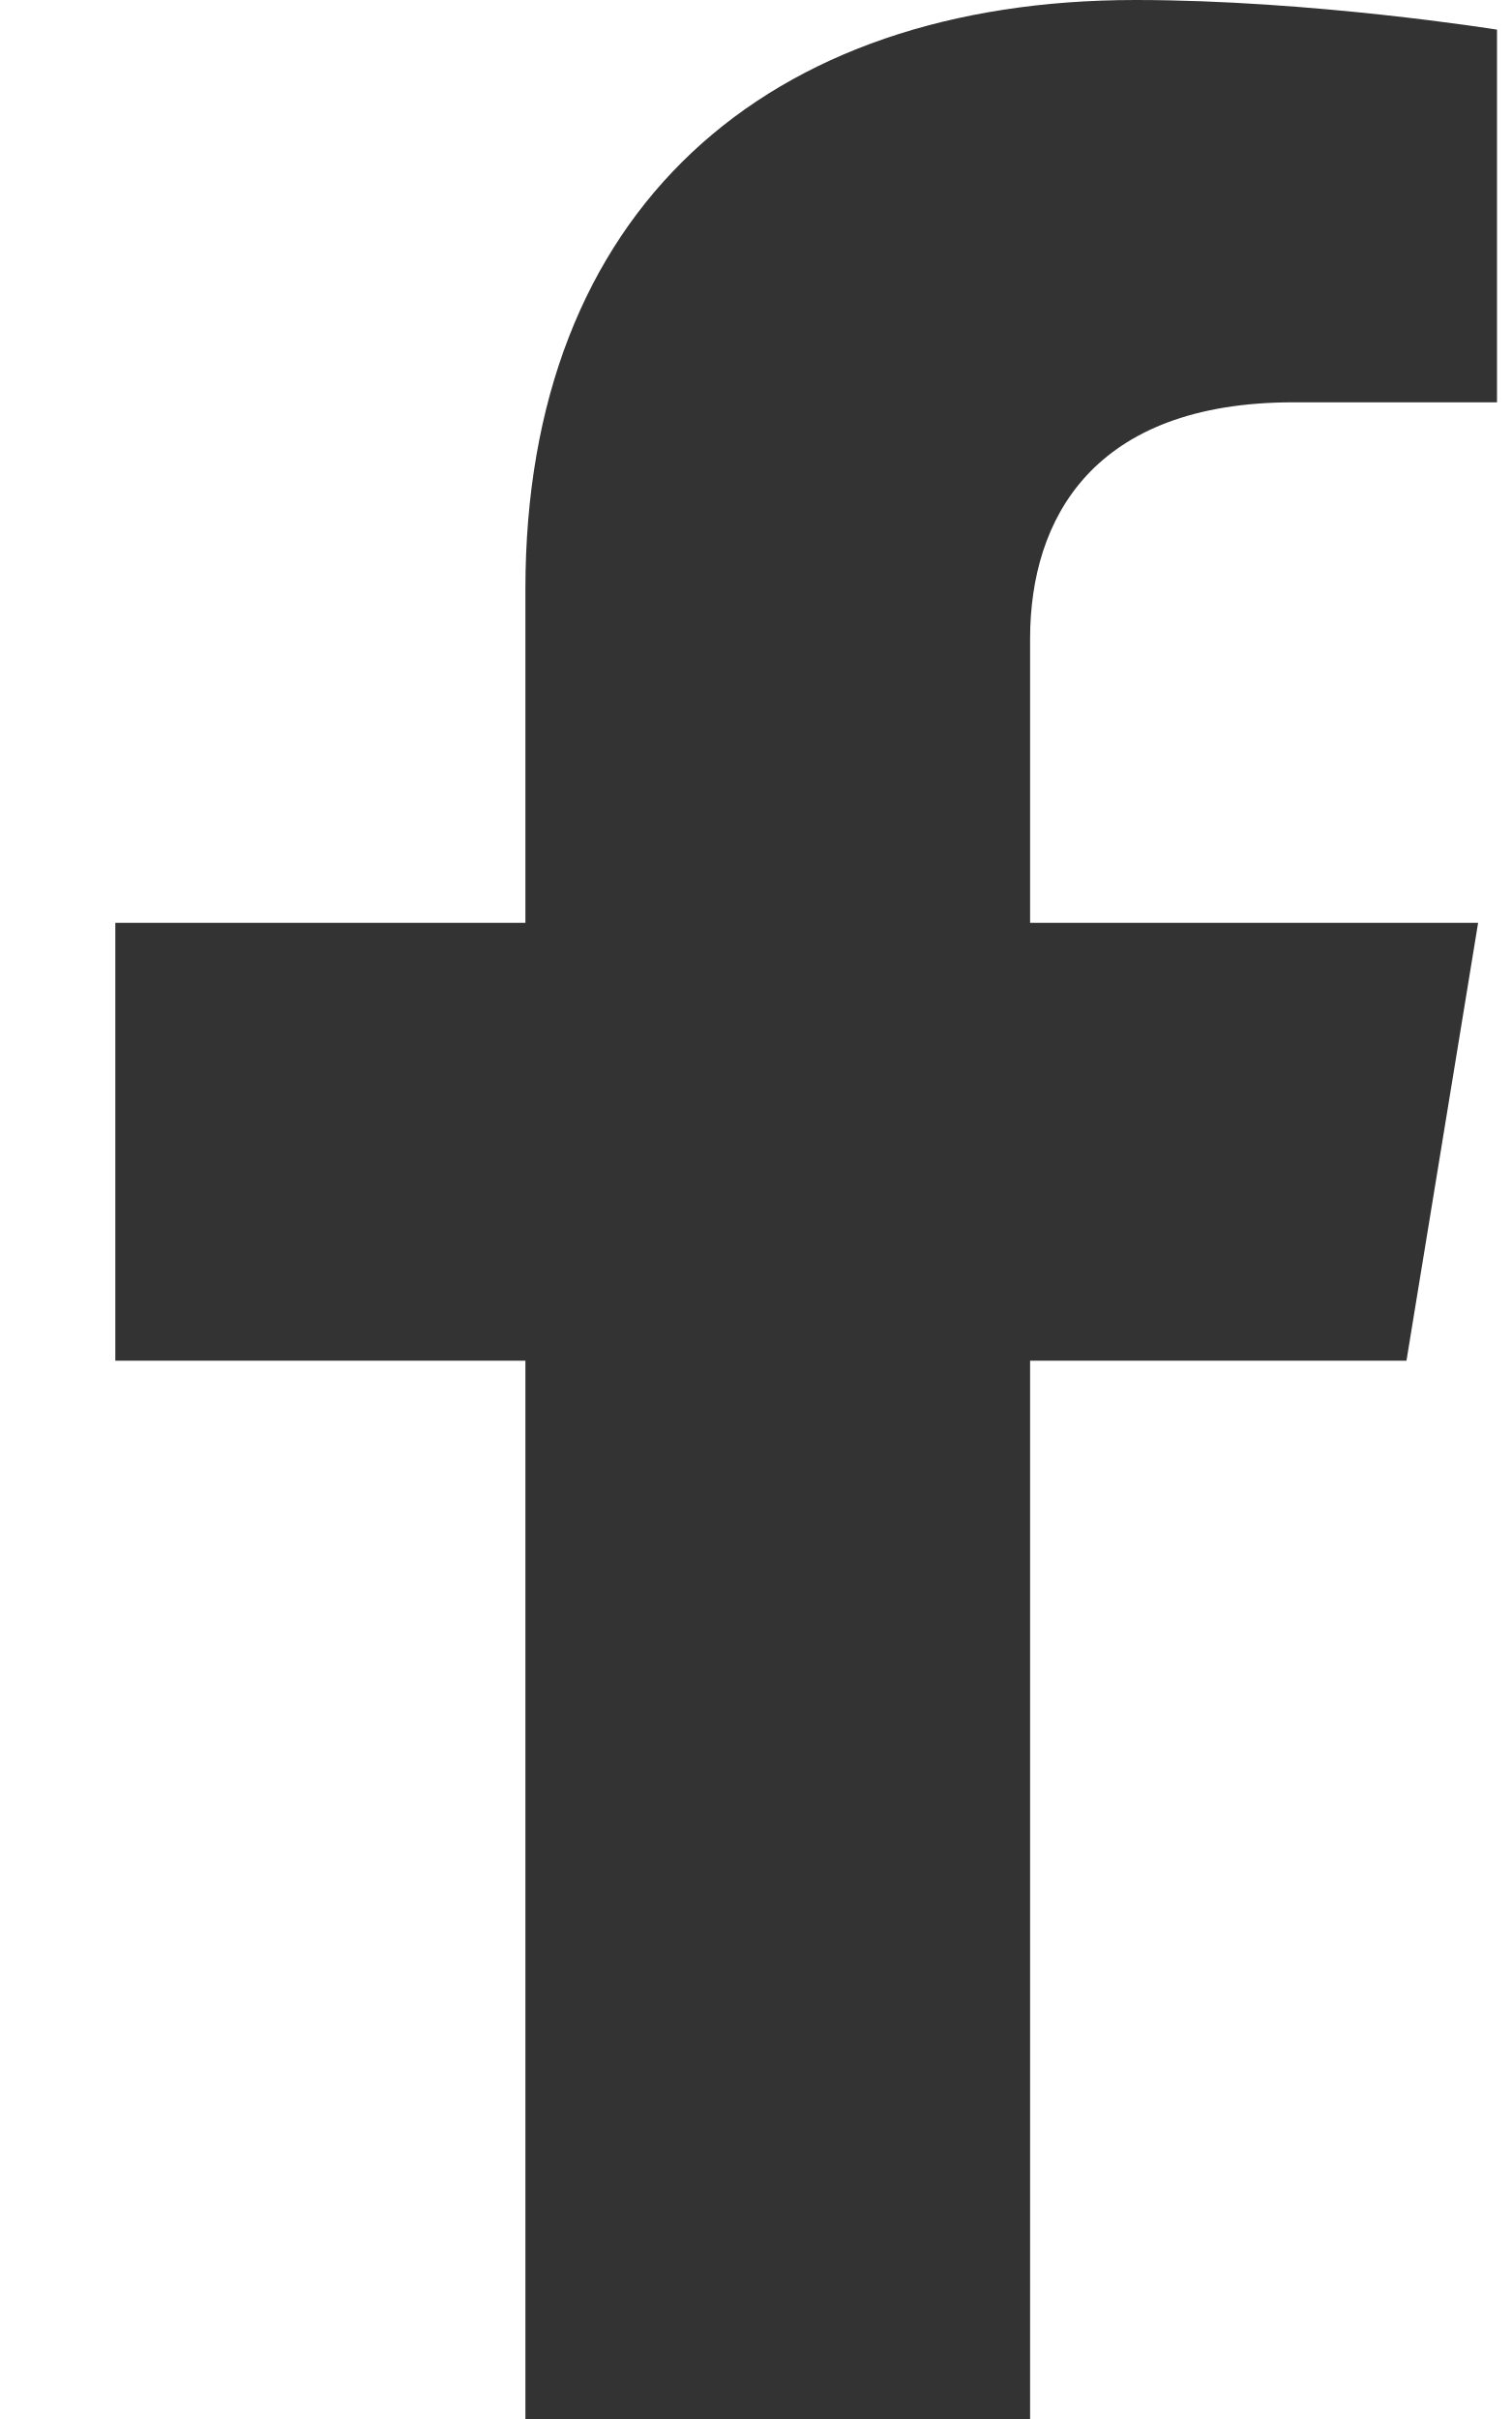
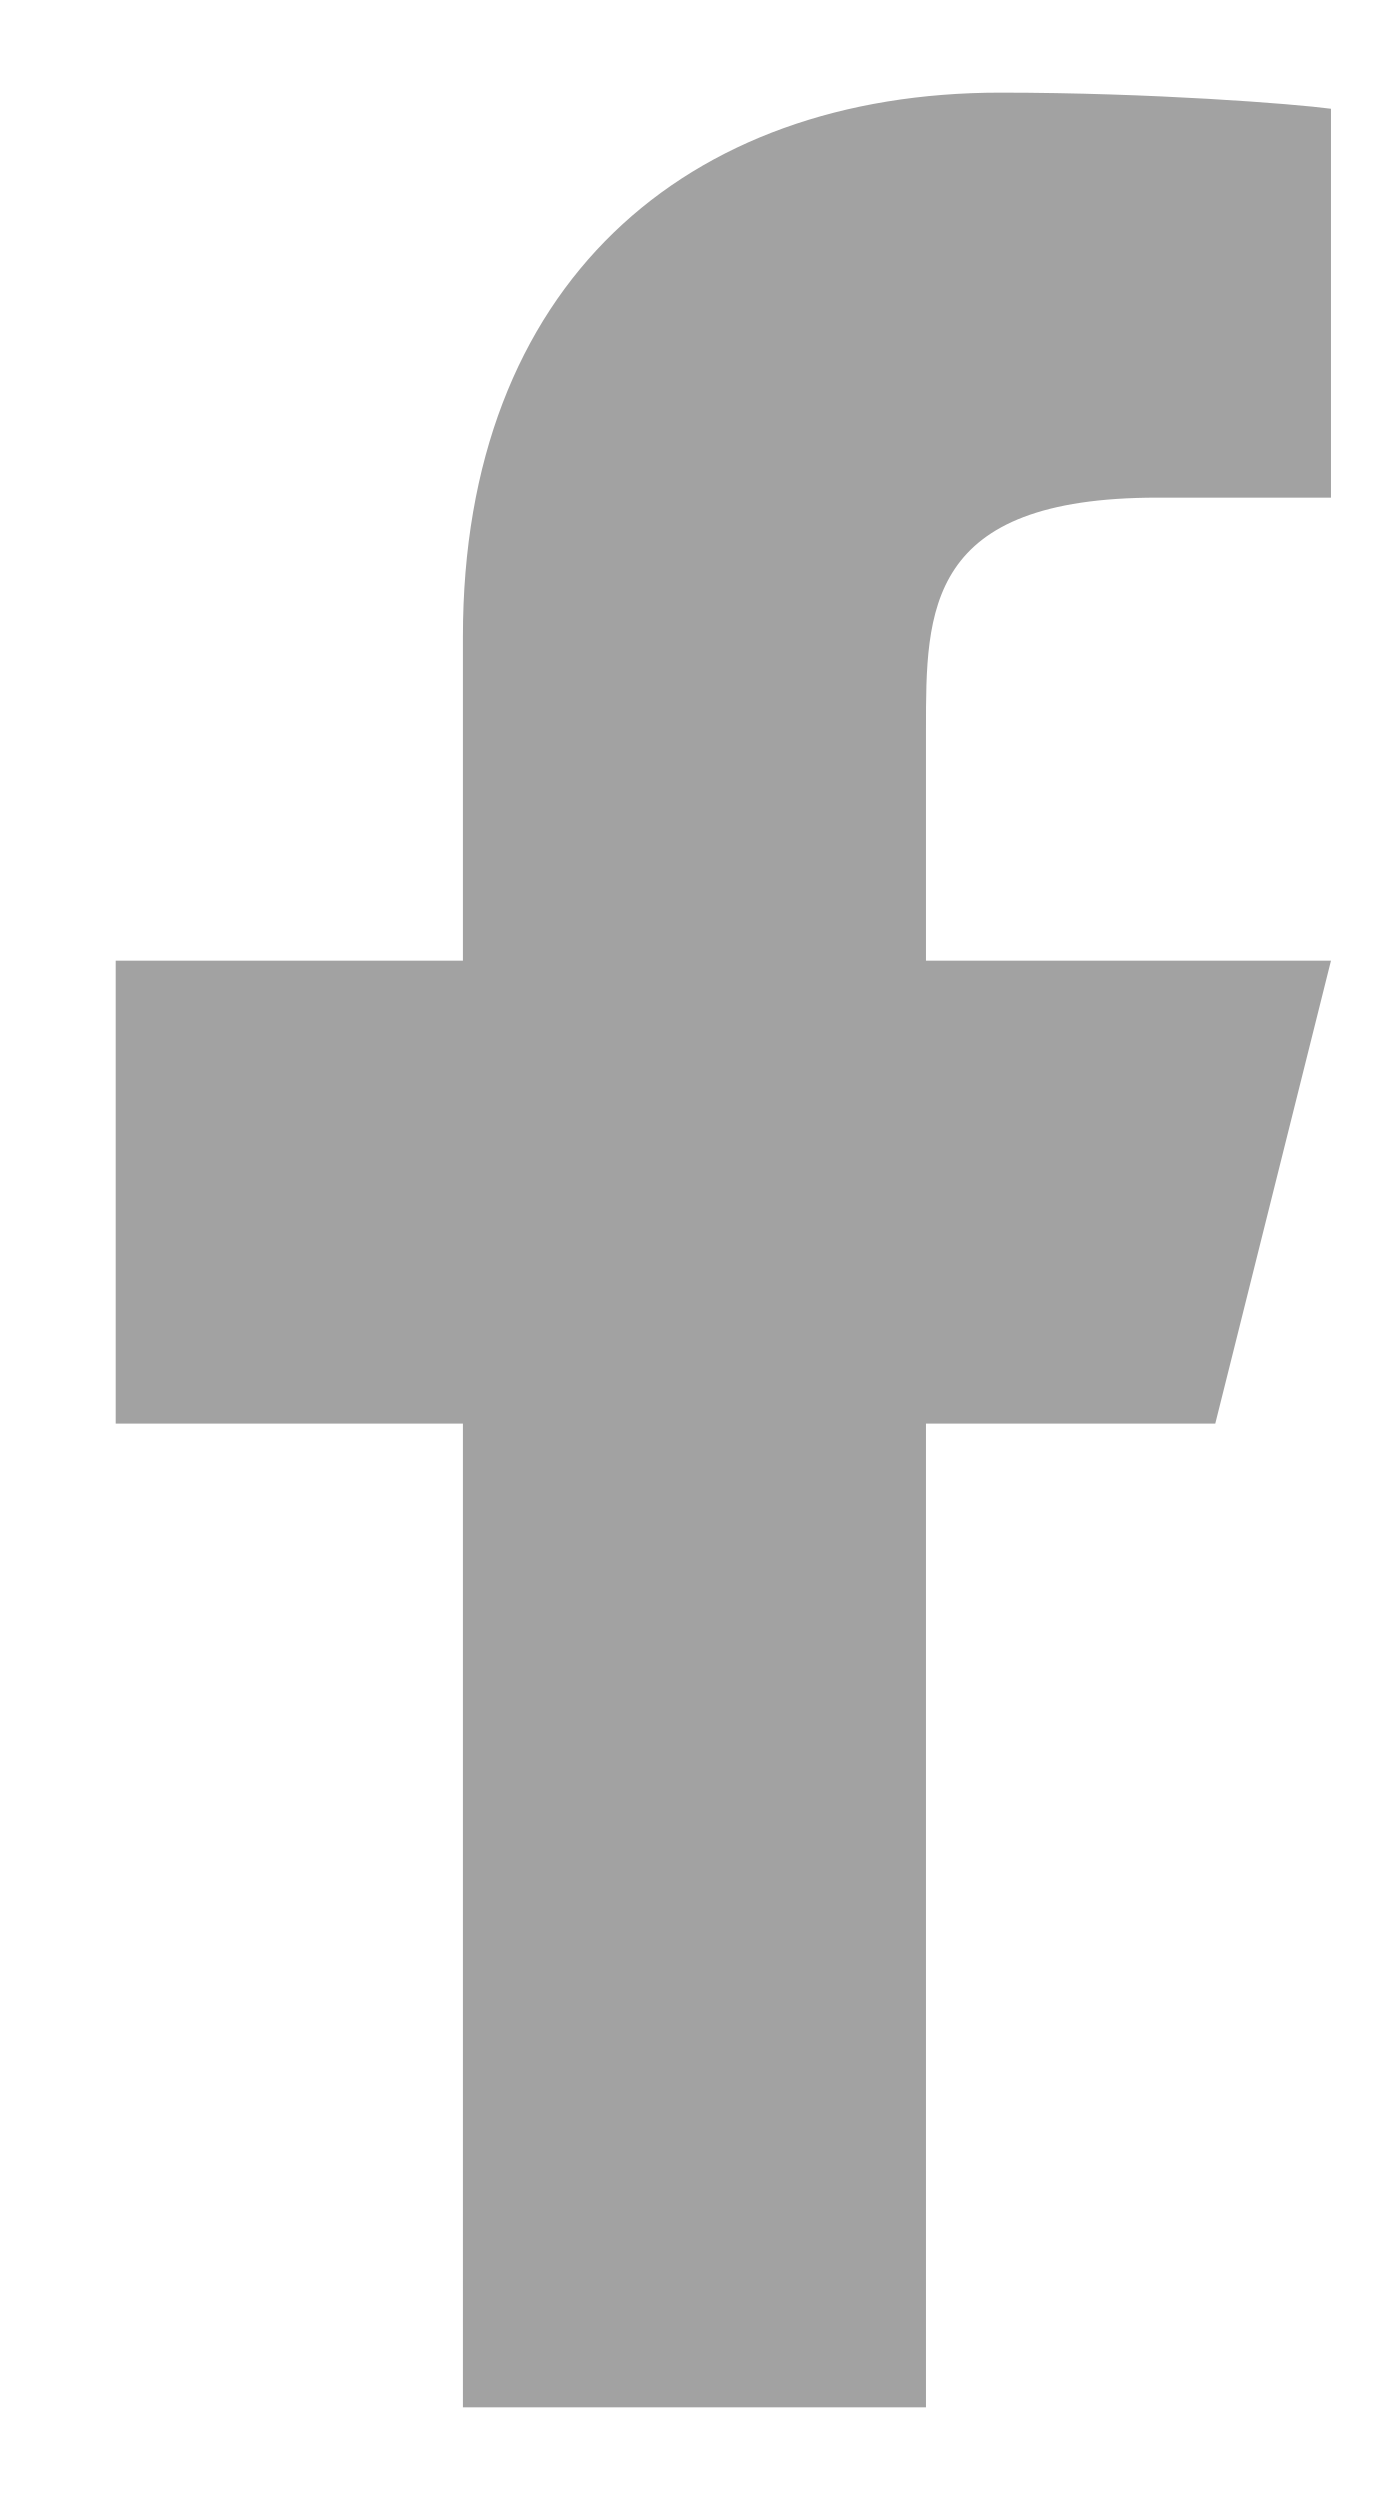
- <svg xmlns="http://www.w3.org/2000/svg" width="10" height="16" viewBox="0 0 10 16" fill="none">
-   <path d="M9.305 9L9.779 6.104H6.815V4.225C6.815 3.433 7.229 2.661 8.557 2.661H9.904V0.196C9.904 0.196 8.681 0 7.512 0C5.072 0 3.476 1.387 3.476 3.897V6.104H0.763V9H3.476V16H6.815V9H9.305Z" fill="#333333" />
+ <svg xmlns="http://www.w3.org/2000/svg" width="10" height="18" viewBox="0 0 10 18" fill="none">
+   <path d="M6.667 10.25H8.75L9.583 6.917H6.667V5.25C6.667 4.392 6.667 3.583 8.333 3.583H9.583V0.783C9.312 0.747 8.286 0.667 7.202 0.667C4.94 0.667 3.333 2.047 3.333 4.583V6.917H0.833V10.25H3.333V17.333H6.667V10.25Z" fill="#A2A2A2" />
</svg>
